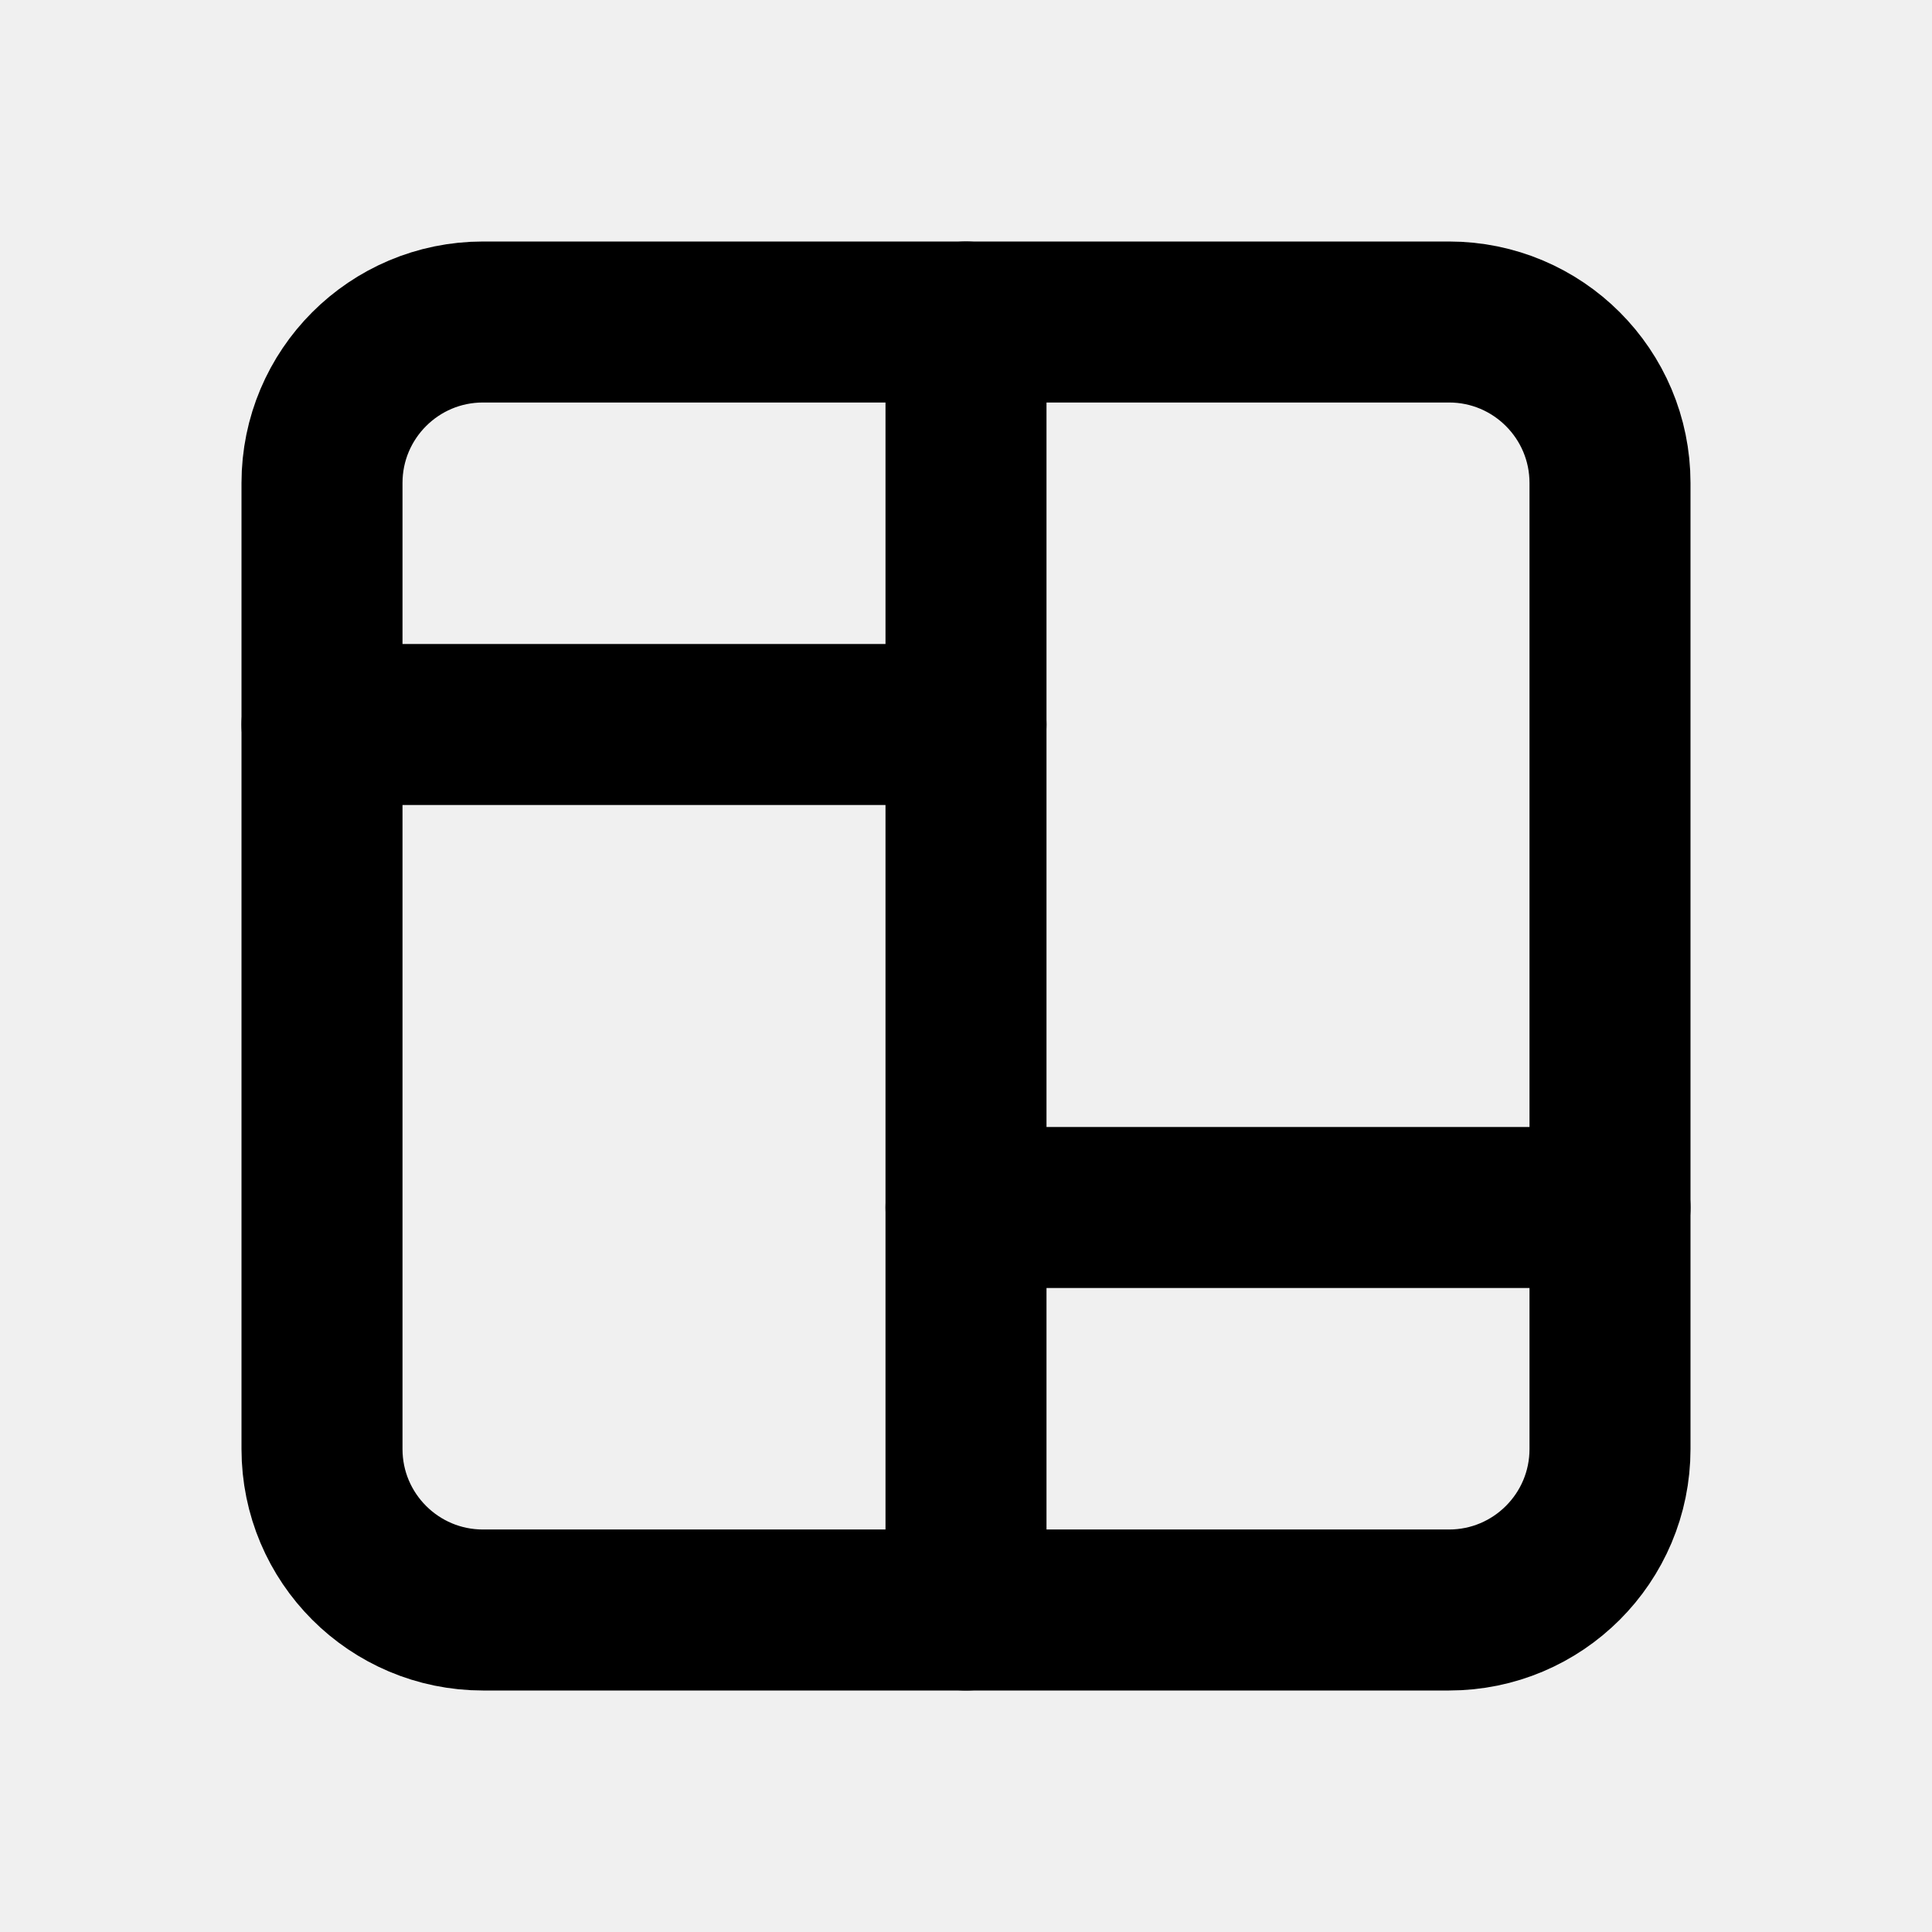
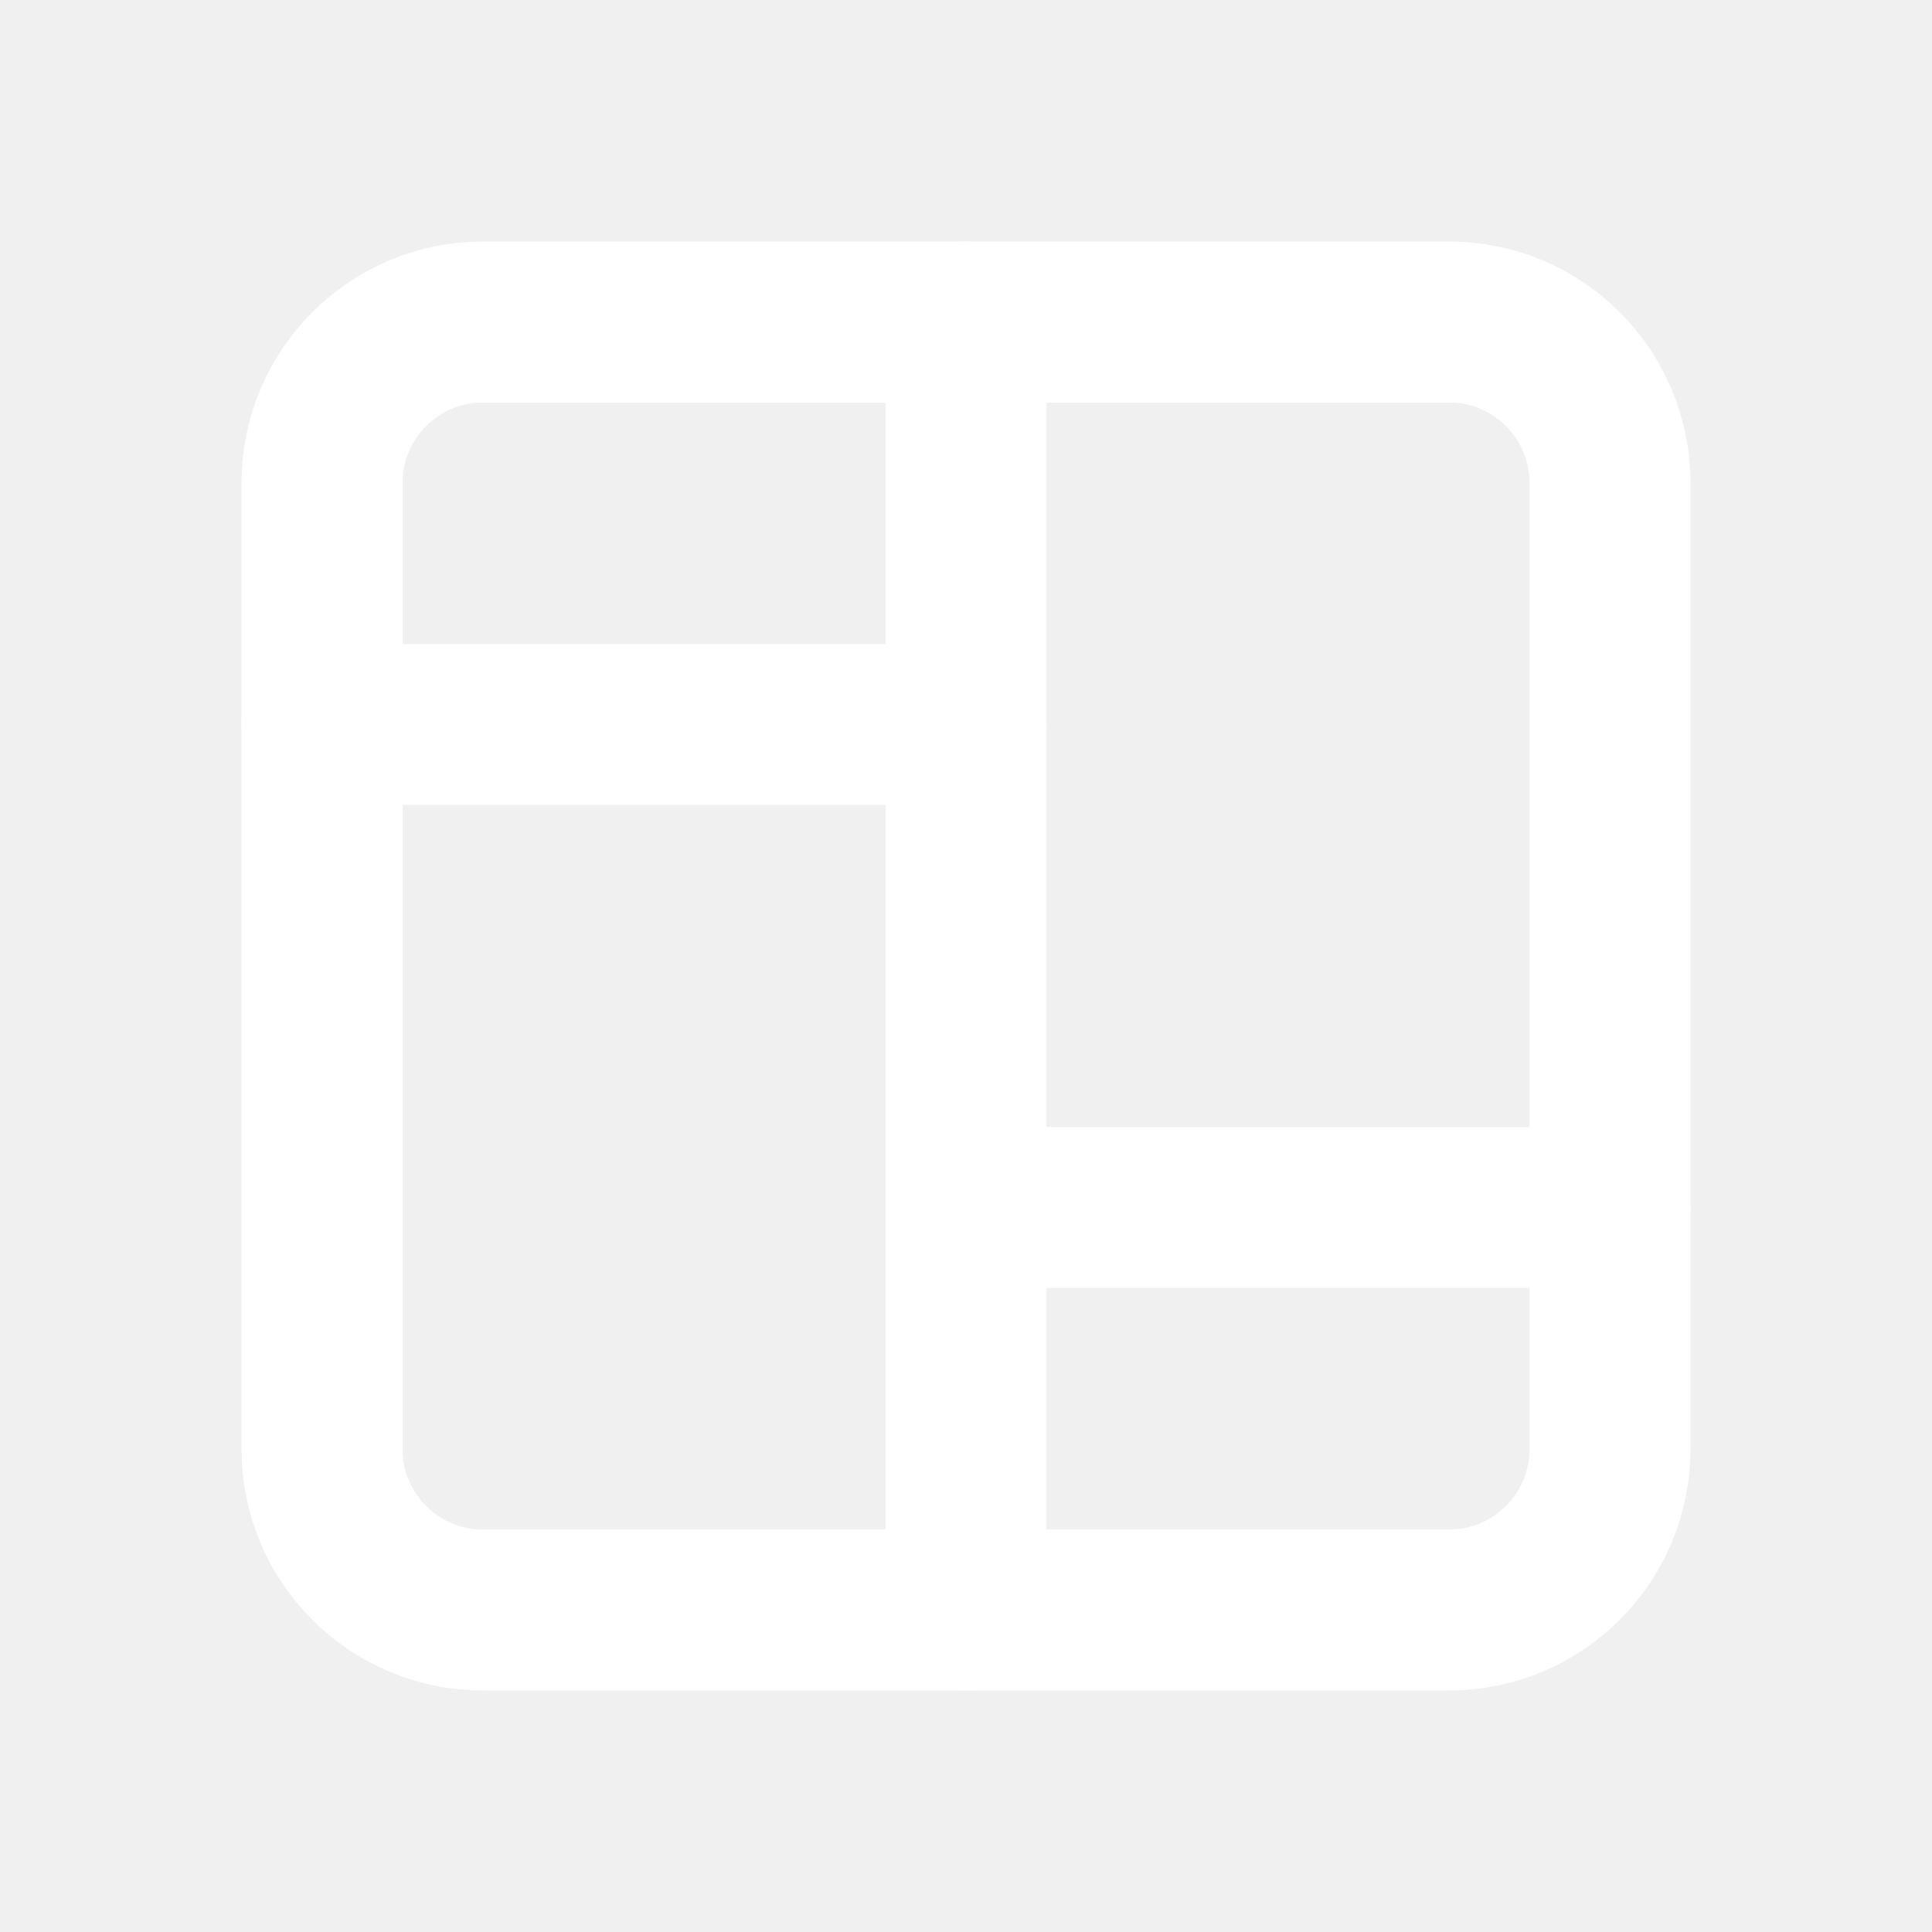
- <svg xmlns="http://www.w3.org/2000/svg" width="24" height="24" viewBox="0 0 24 24" fill="none" stroke="currentColor" stroke-width="2" stroke-linecap="round" stroke-linejoin="round" class="icon icon-tabler icons-tabler-outline icon-tabler-layout-board">
+ <svg xmlns="http://www.w3.org/2000/svg" width="24" height="24" viewBox="0 0 24 24" fill="none" stroke="white" stroke-width="2" stroke-linecap="round" stroke-linejoin="round" class="icon icon-tabler icons-tabler-outline icon-tabler-layout-board">
  <path stroke="none" d="M0 0h24v24H0z" fill="none" />
  <path d="M4 4m0 2a2 2 0 0 1 2 -2h12a2 2 0 0 1 2 2v12a2 2 0 0 1 -2 2h-12a2 2 0 0 1 -2 -2z" />
  <path d="M4 9h8" />
  <path d="M12 15h8" />
  <path d="M12 4v16" />
</svg>
